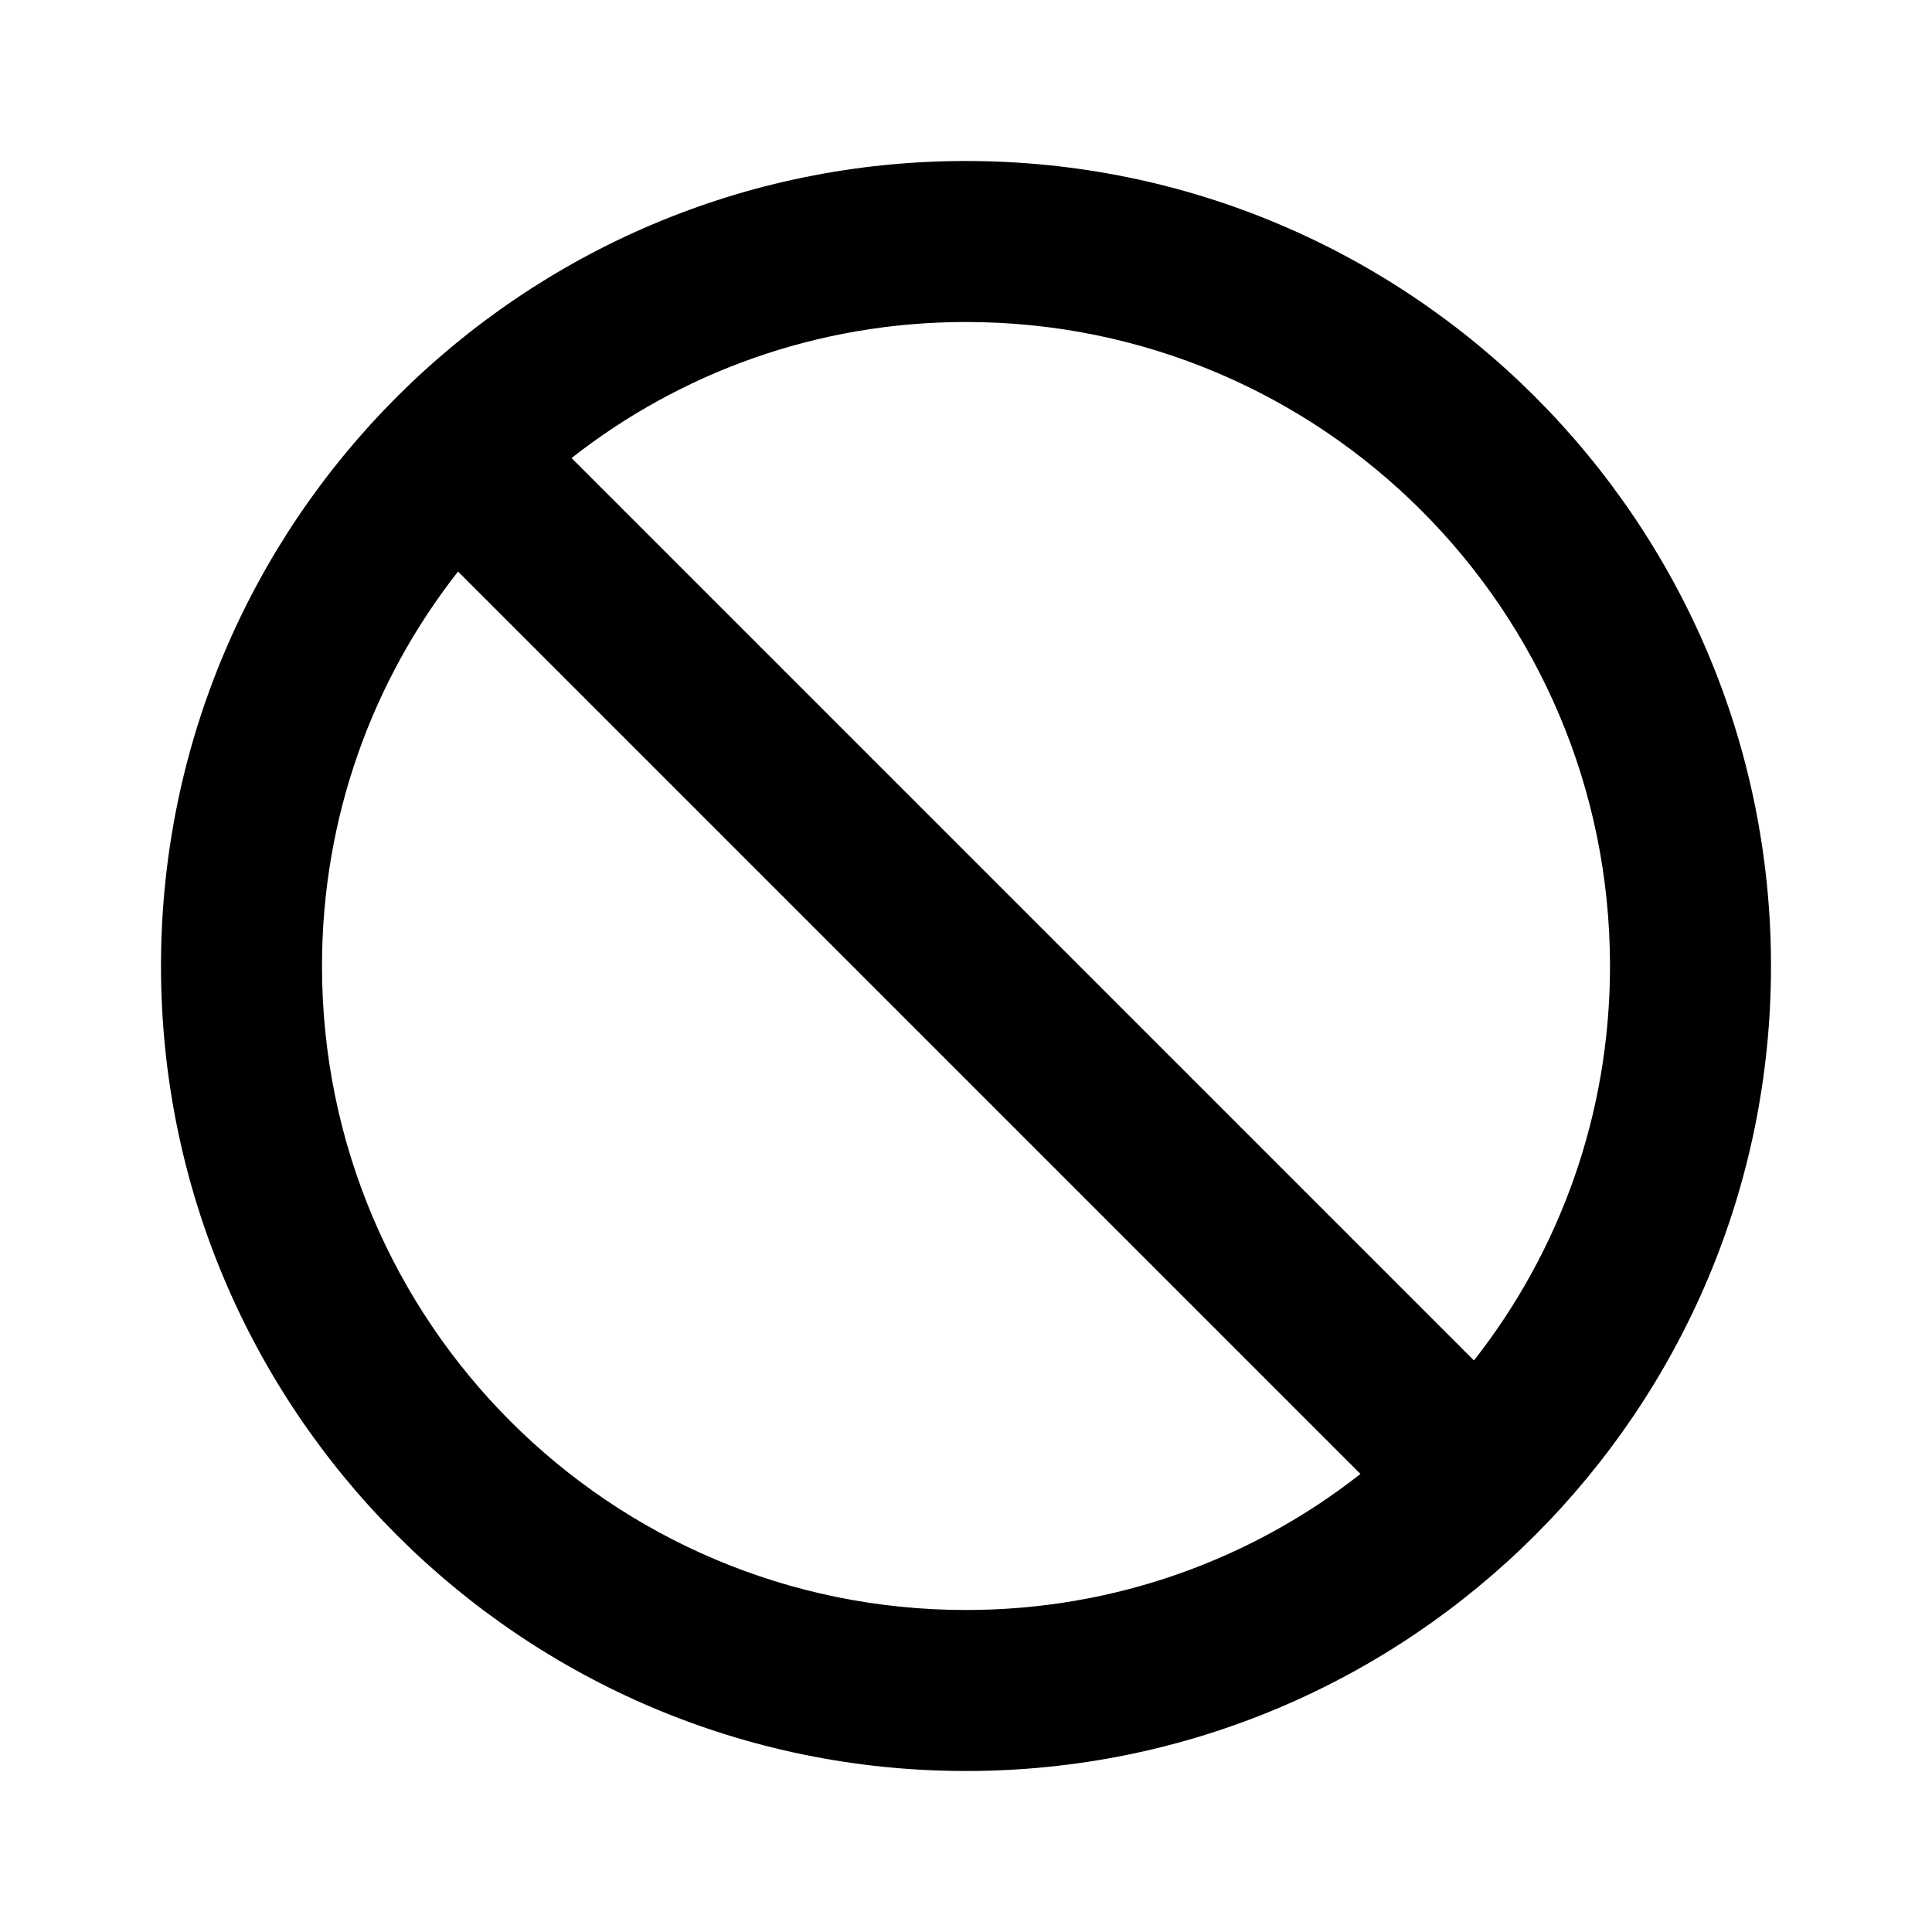
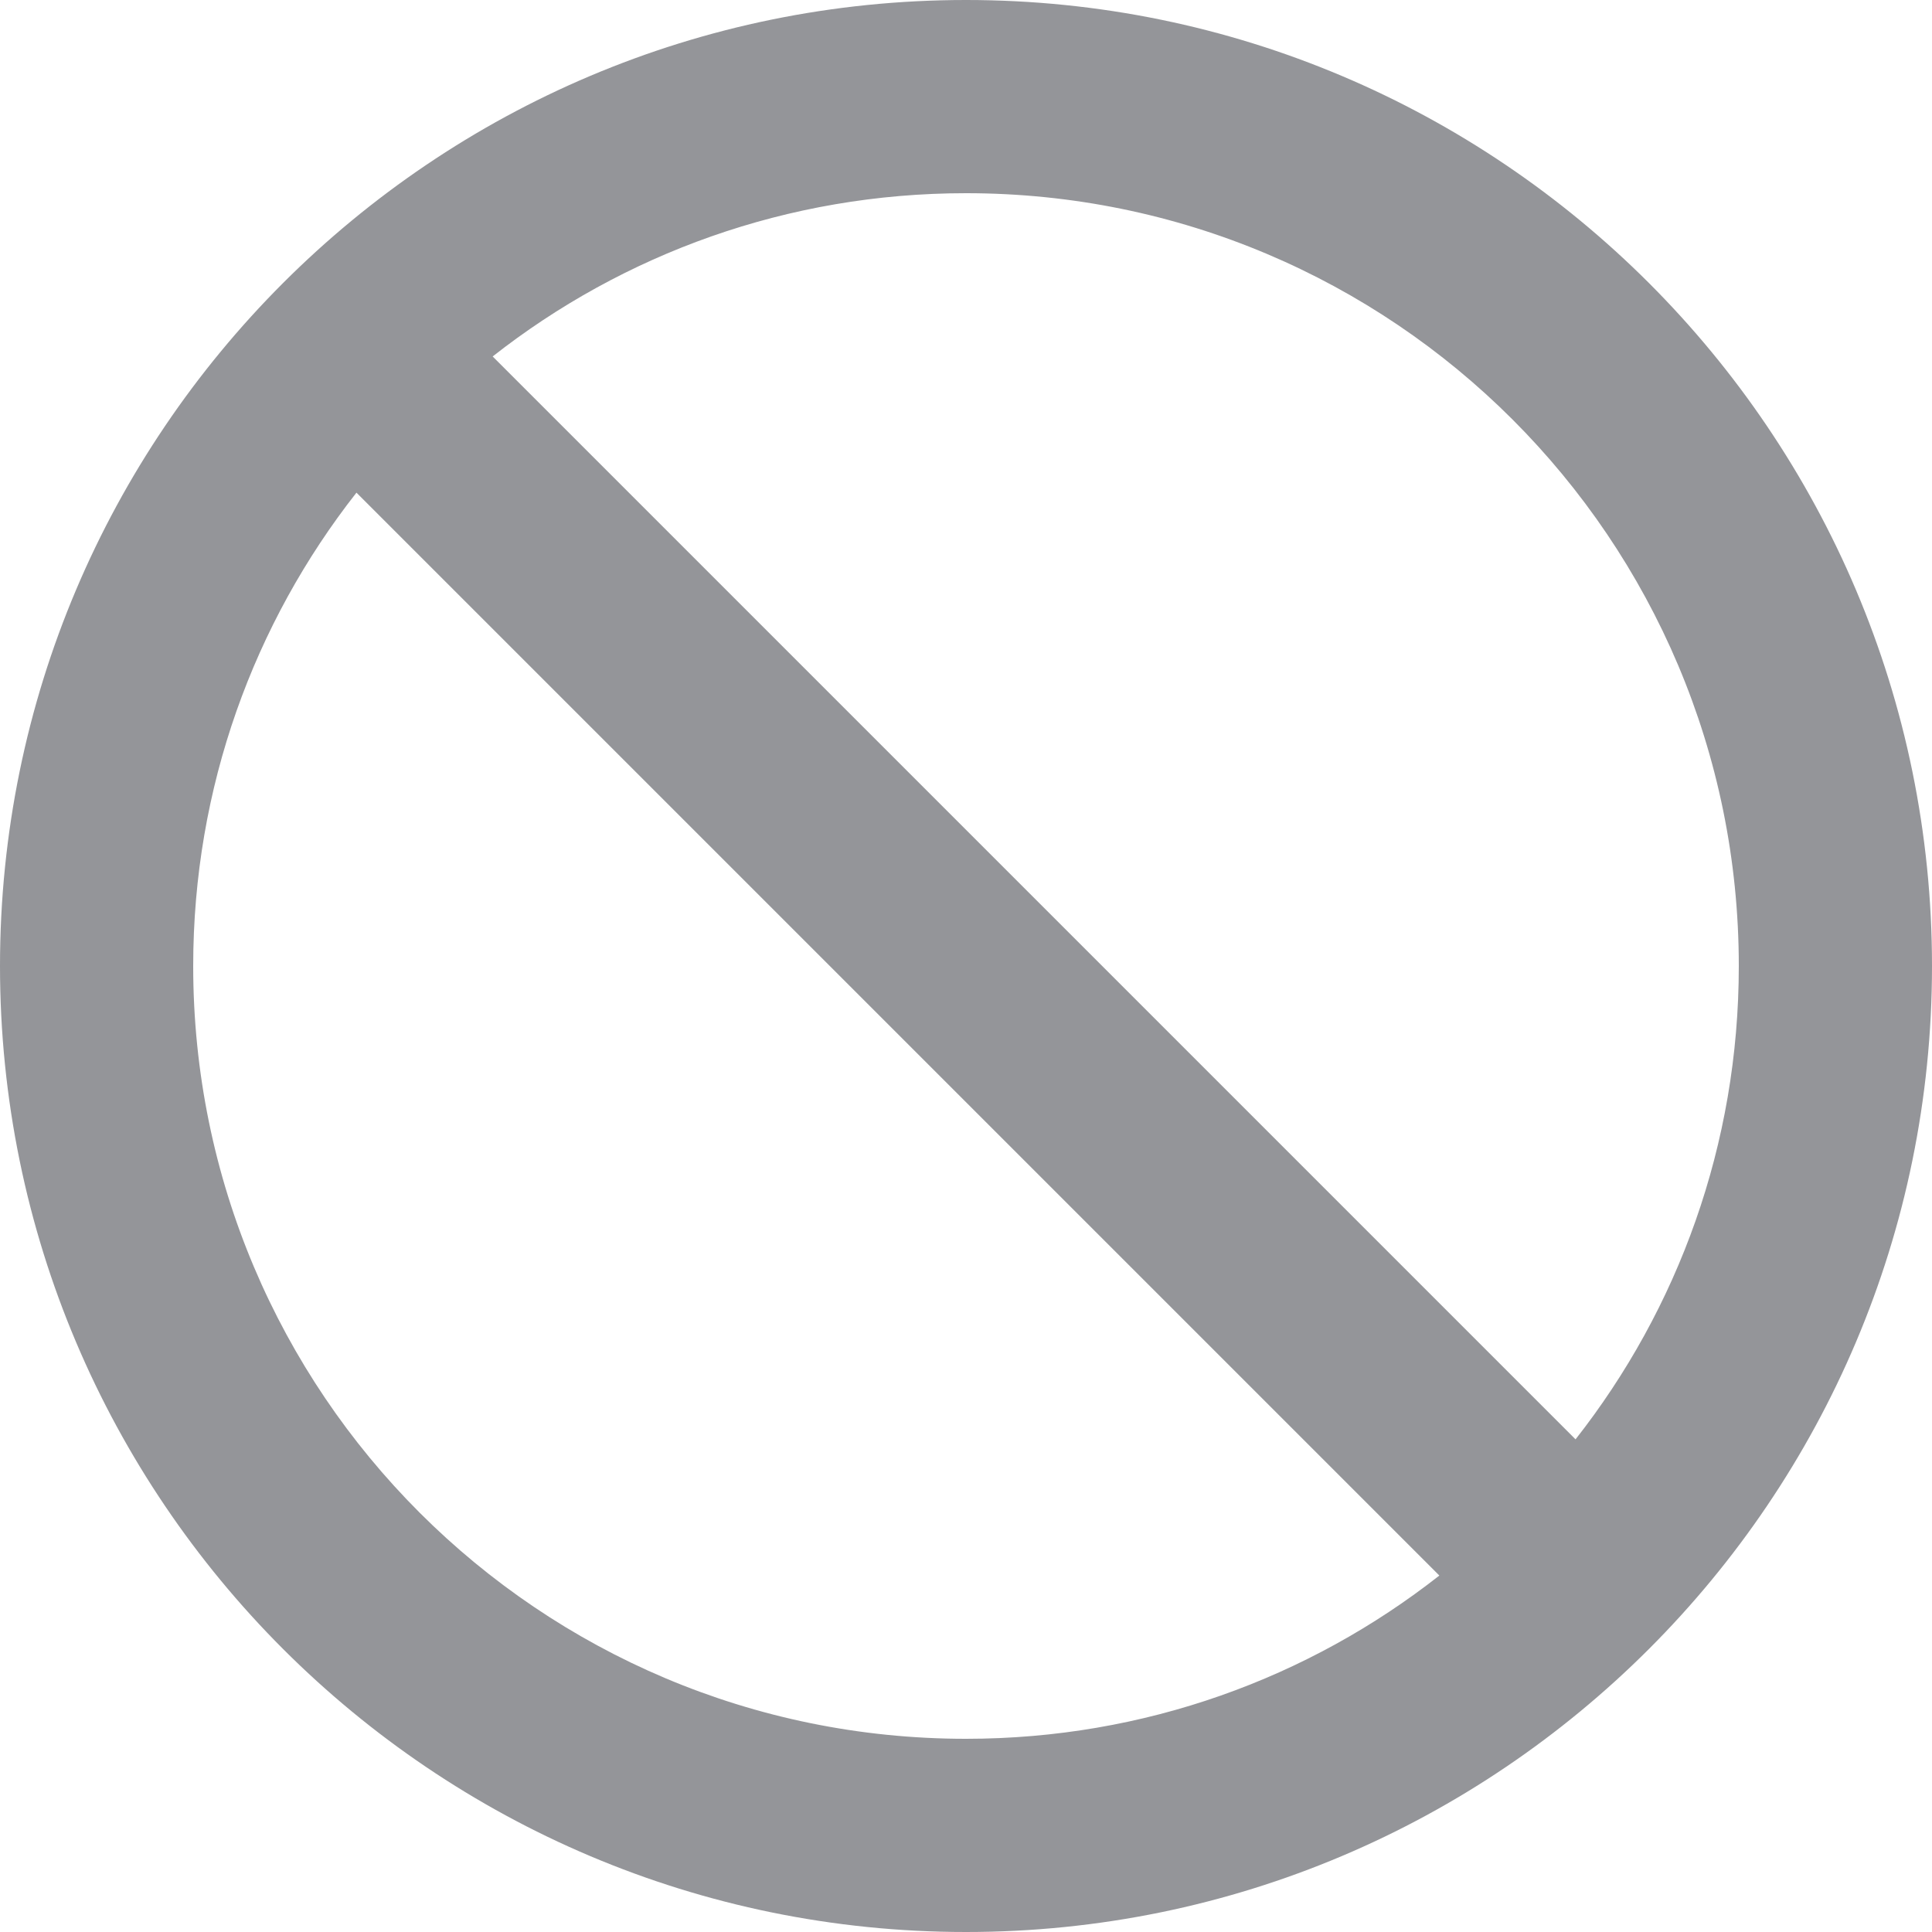
- <svg xmlns="http://www.w3.org/2000/svg" version="1.1" x="0px" y="0px" width="24px" height="24px" viewBox="0 0 24 24" enable-background="new 0 0 24 24" xml:space="preserve">
-   <g id="Bounding_Boxes">
-     <path fill="none" d="M0,0h24v24H0V0z" />
-   </g>
-   <g id="Outline">
-     <g id="ui_x5F_spec_x5F_header">
- 	</g>
-     <path d="M12,2C6.48,2,2,6.48,2,12s4.48,10,10,10s10-4.48,10-10S17.52,2,12,2z M12,20c-4.42,0-8-3.58-8-8c0-1.85,0.63-3.55,1.69-4.9   L16.9,18.31C15.55,19.37,13.85,20,12,20z M18.31,16.9L7.1,5.69C8.45,4.63,10.15,4,12,4c4.42,0,8,3.58,8,8   C20,13.85,19.37,15.55,18.31,16.9z" />
+ <svg xmlns="http://www.w3.org/2000/svg" width="20px" height="20px" viewBox="0 0 20 20" version="1.1">
+   <defs />
+   <g id="Discovery-(v2)" stroke="none" stroke-width="1" fill="none" fill-rule="evenodd">
+     <g id="Background" transform="translate(-1420, -873)" fill="#949599" fill-rule="nonzero">
+       <g id="exempt" transform="translate(1418, 871)">
+         <g id="Outline" transform="translate(2, 2)">
+           <path d="M10,0 C4.48,0 0,4.48 0,10 C0,15.52 4.48,20 10,20 C15.52,20 20,15.52 20,10 C20,4.48 15.52,0 10,0 Z M10,18 C5.58,18 2,14.42 2,10 C2,8.15 2.63,6.45 3.69,5.1 L14.9,16.31 C13.55,17.37 11.85,18 10,18 Z M16.31,14.9 L5.1,3.69 C6.45,2.63 8.15,2 10,2 C14.42,2 18,5.58 18,10 C18,11.85 17.37,13.55 16.31,14.9 Z" id="Shape" />
+         </g>
+       </g>
+     </g>
  </g>
</svg>
